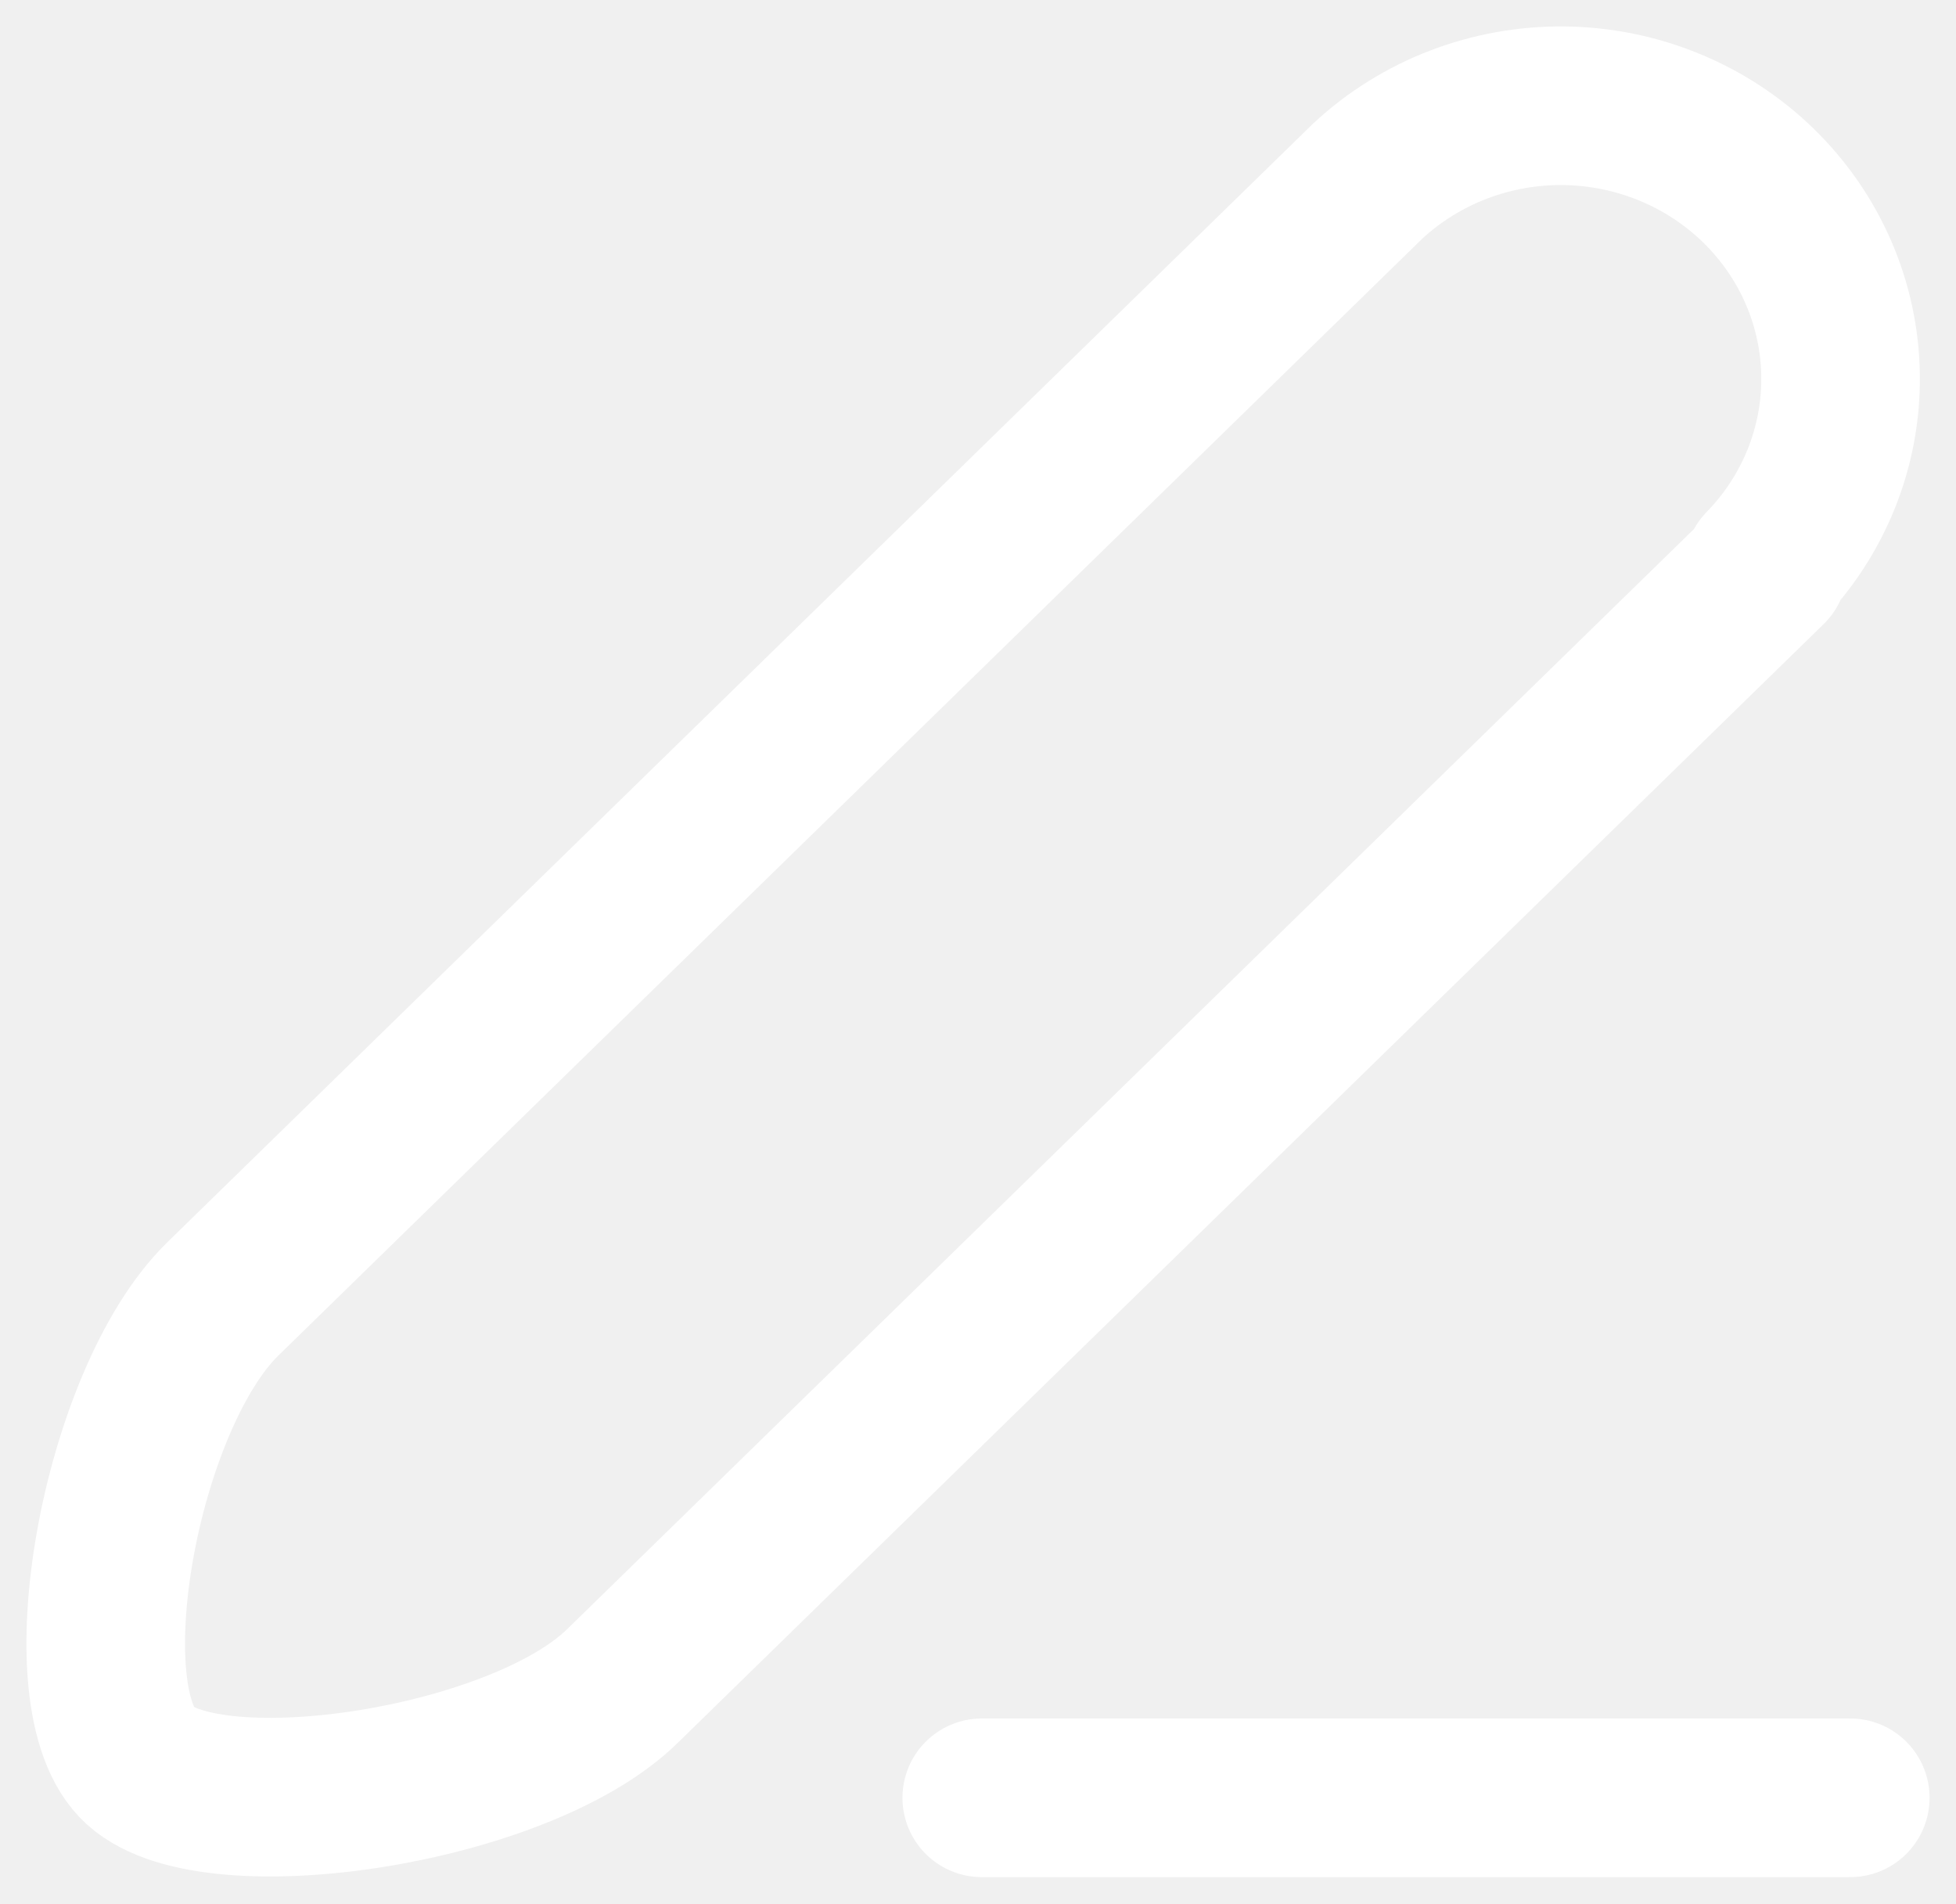
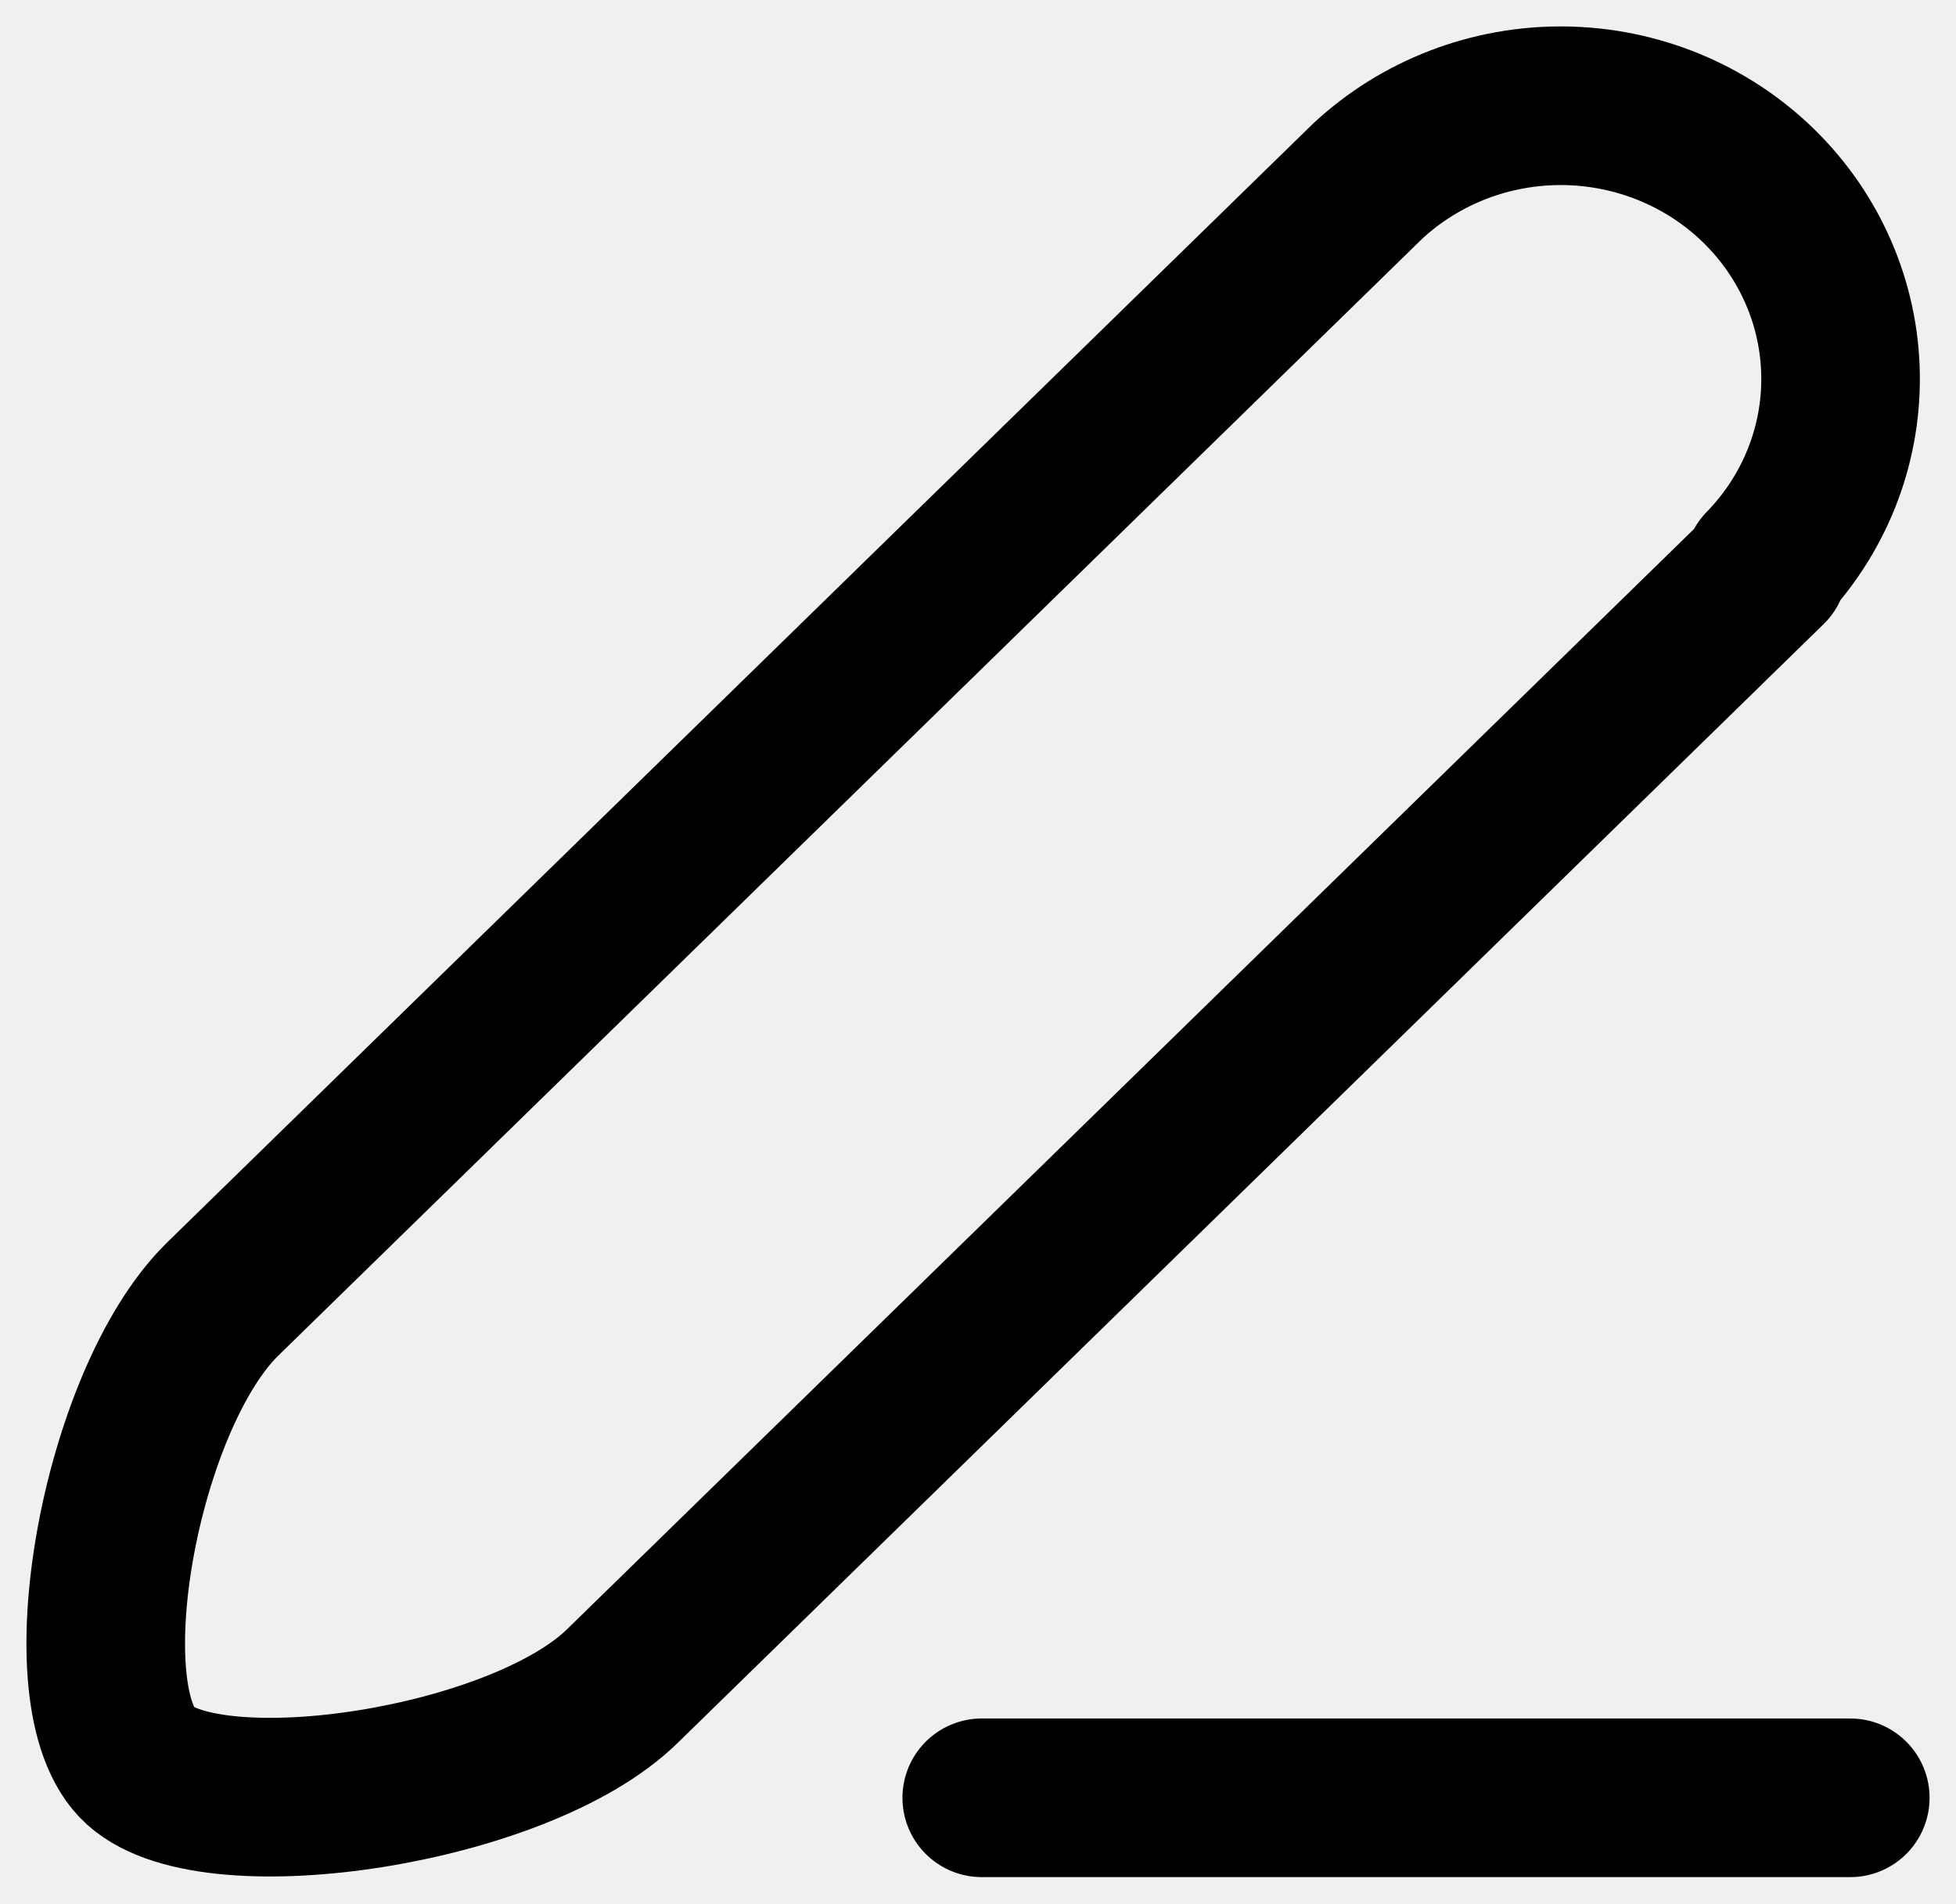
<svg xmlns="http://www.w3.org/2000/svg" width="37" height="36" viewBox="0 0 37 36" fill="none">
-   <path stroke="white" stroke-width="3" stroke-linecap="round" stroke-linejoin="round" d="M35 34H18.571M33.448 10.73L11.78 31.88C9.845 33.786 4.059 34.659 2.653 33.394C1.248 32.129 2.27 26.481 4.205 24.575L25.872 3.425C26.873 2.495 28.206 1.984 29.588 2C30.969 2.017 32.289 2.56 33.266 3.513C34.243 4.467 34.8 5.756 34.816 7.104C34.834 8.453 34.309 9.754 33.357 10.73H33.448Z" />
+   <path stroke="currentColor" stroke-width="3" stroke-linecap="round" stroke-linejoin="round" d="M35 34H18.571M33.448 10.73L11.78 31.88C9.845 33.786 4.059 34.659 2.653 33.394C1.248 32.129 2.27 26.481 4.205 24.575L25.872 3.425C26.873 2.495 28.206 1.984 29.588 2C30.969 2.017 32.289 2.56 33.266 3.513C34.243 4.467 34.8 5.756 34.816 7.104C34.834 8.453 34.309 9.754 33.357 10.73H33.448Z" />
</svg>
